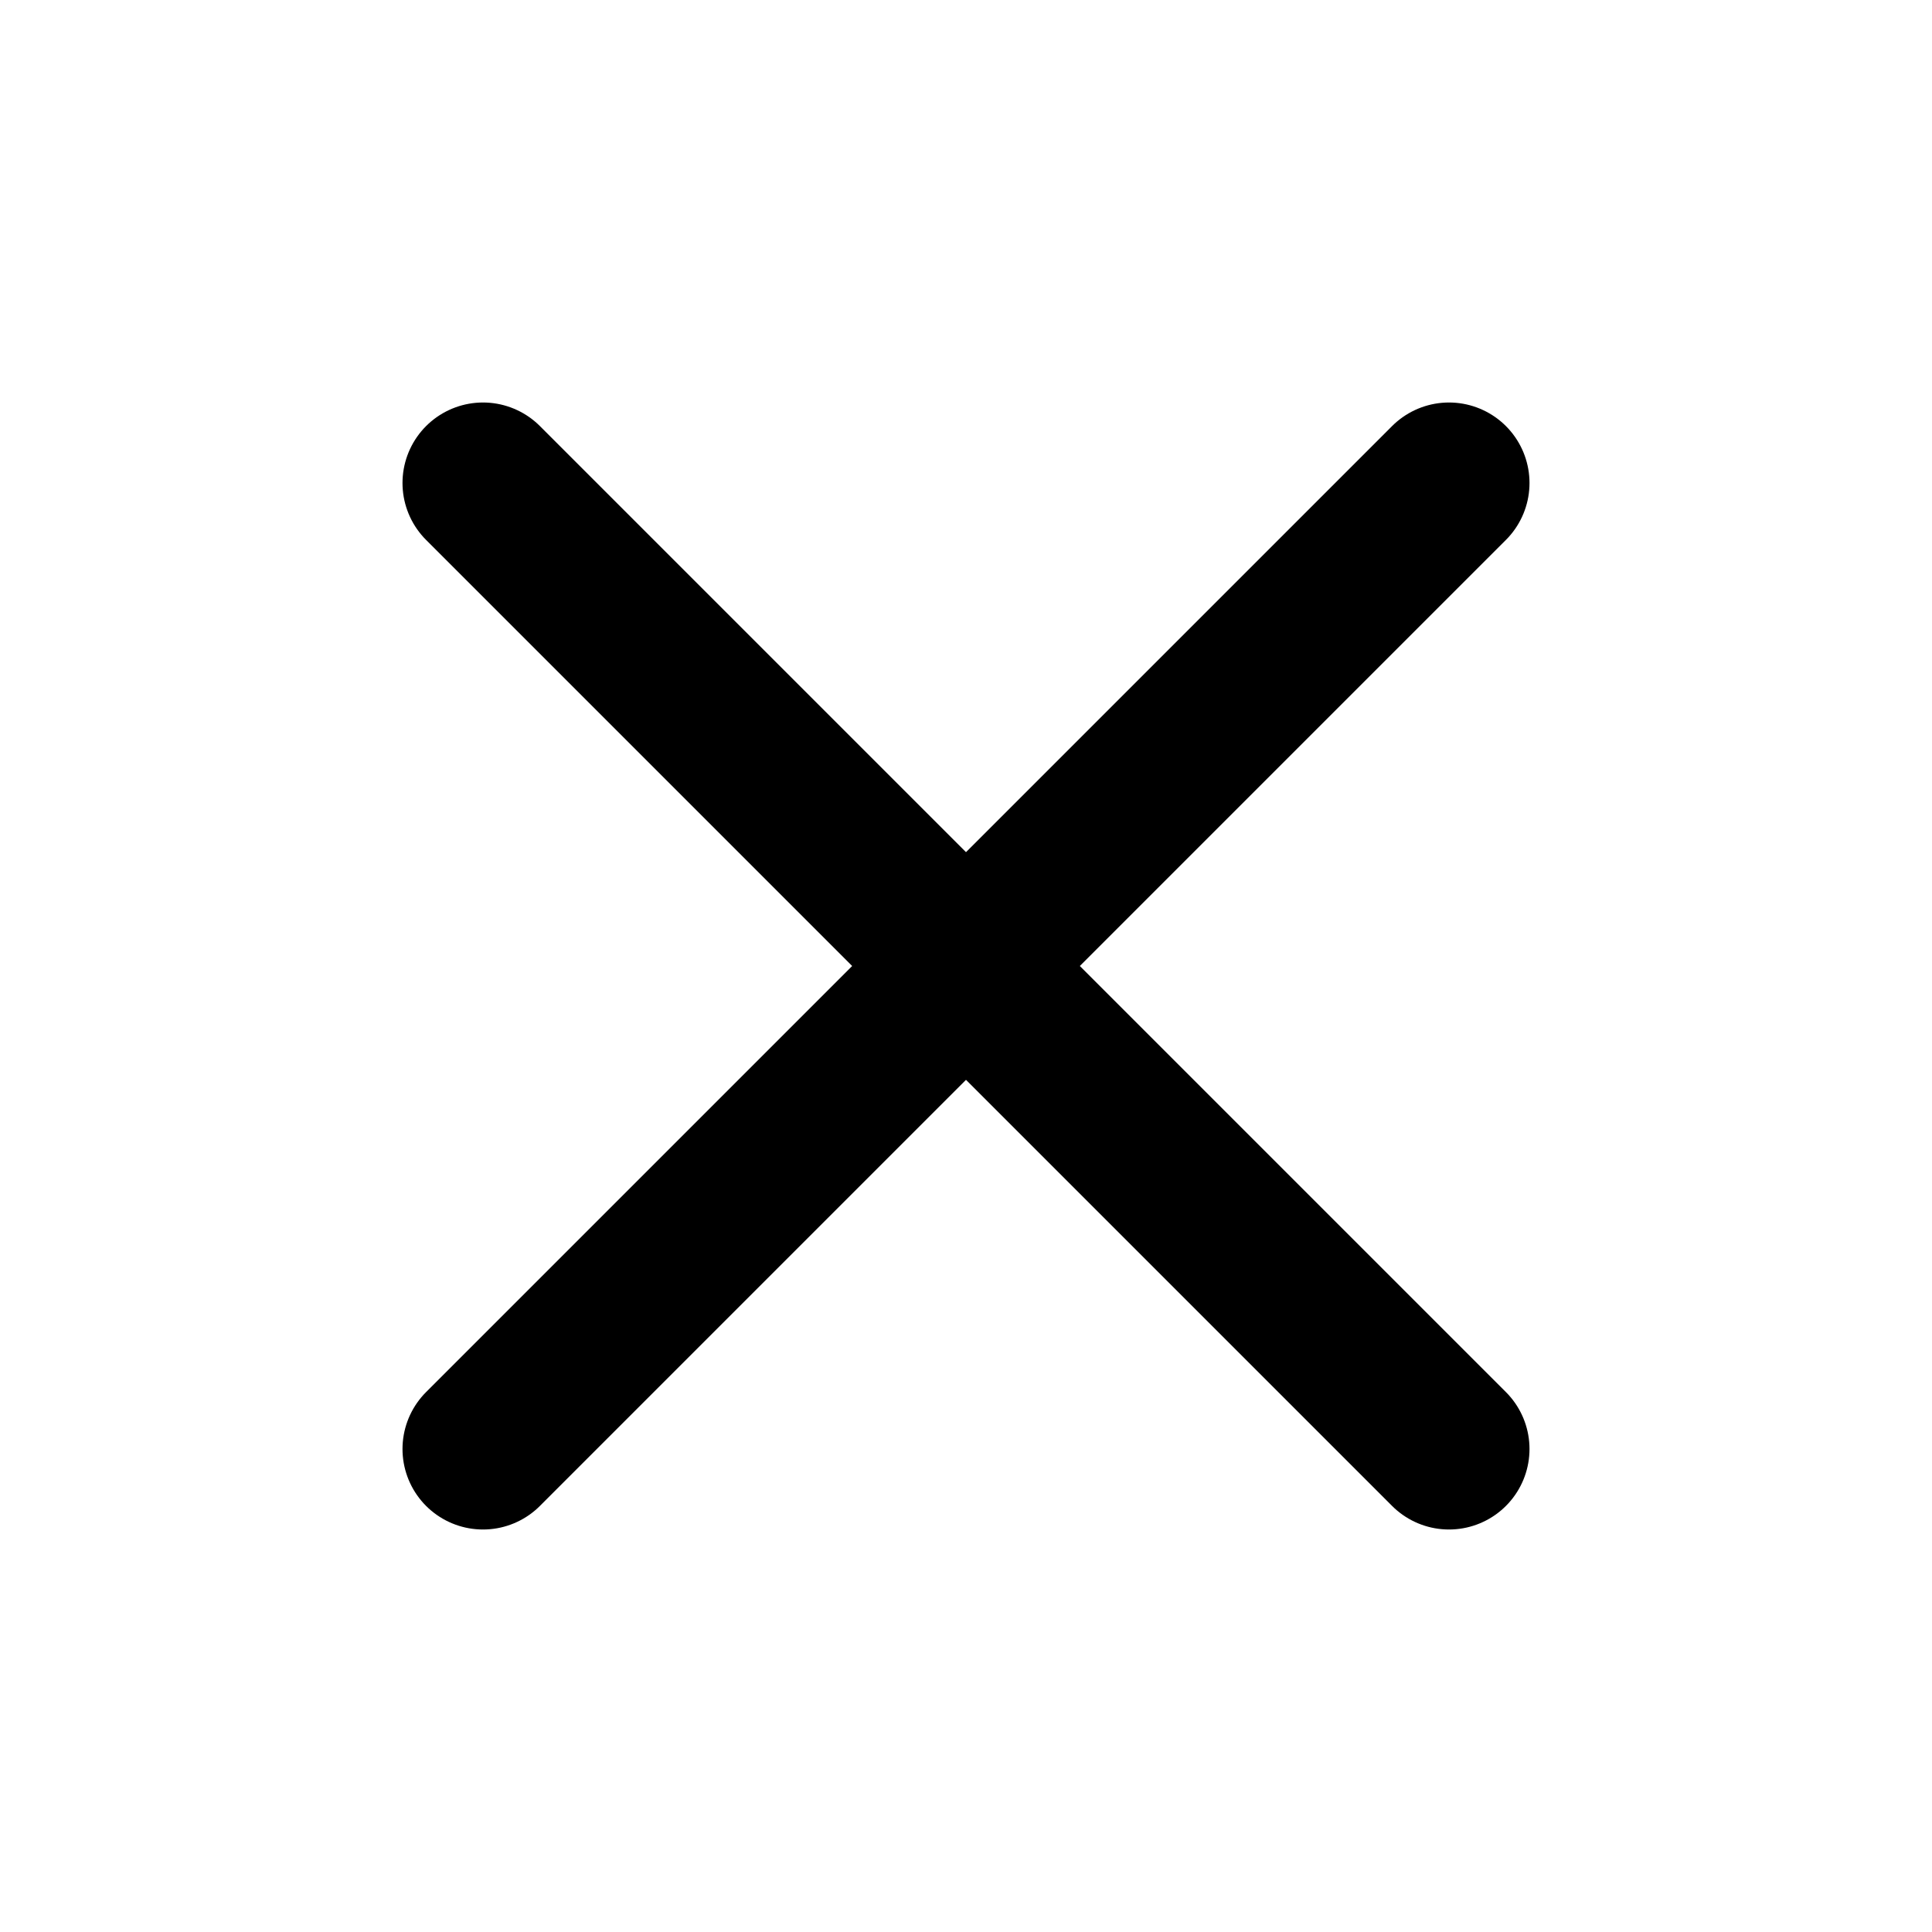
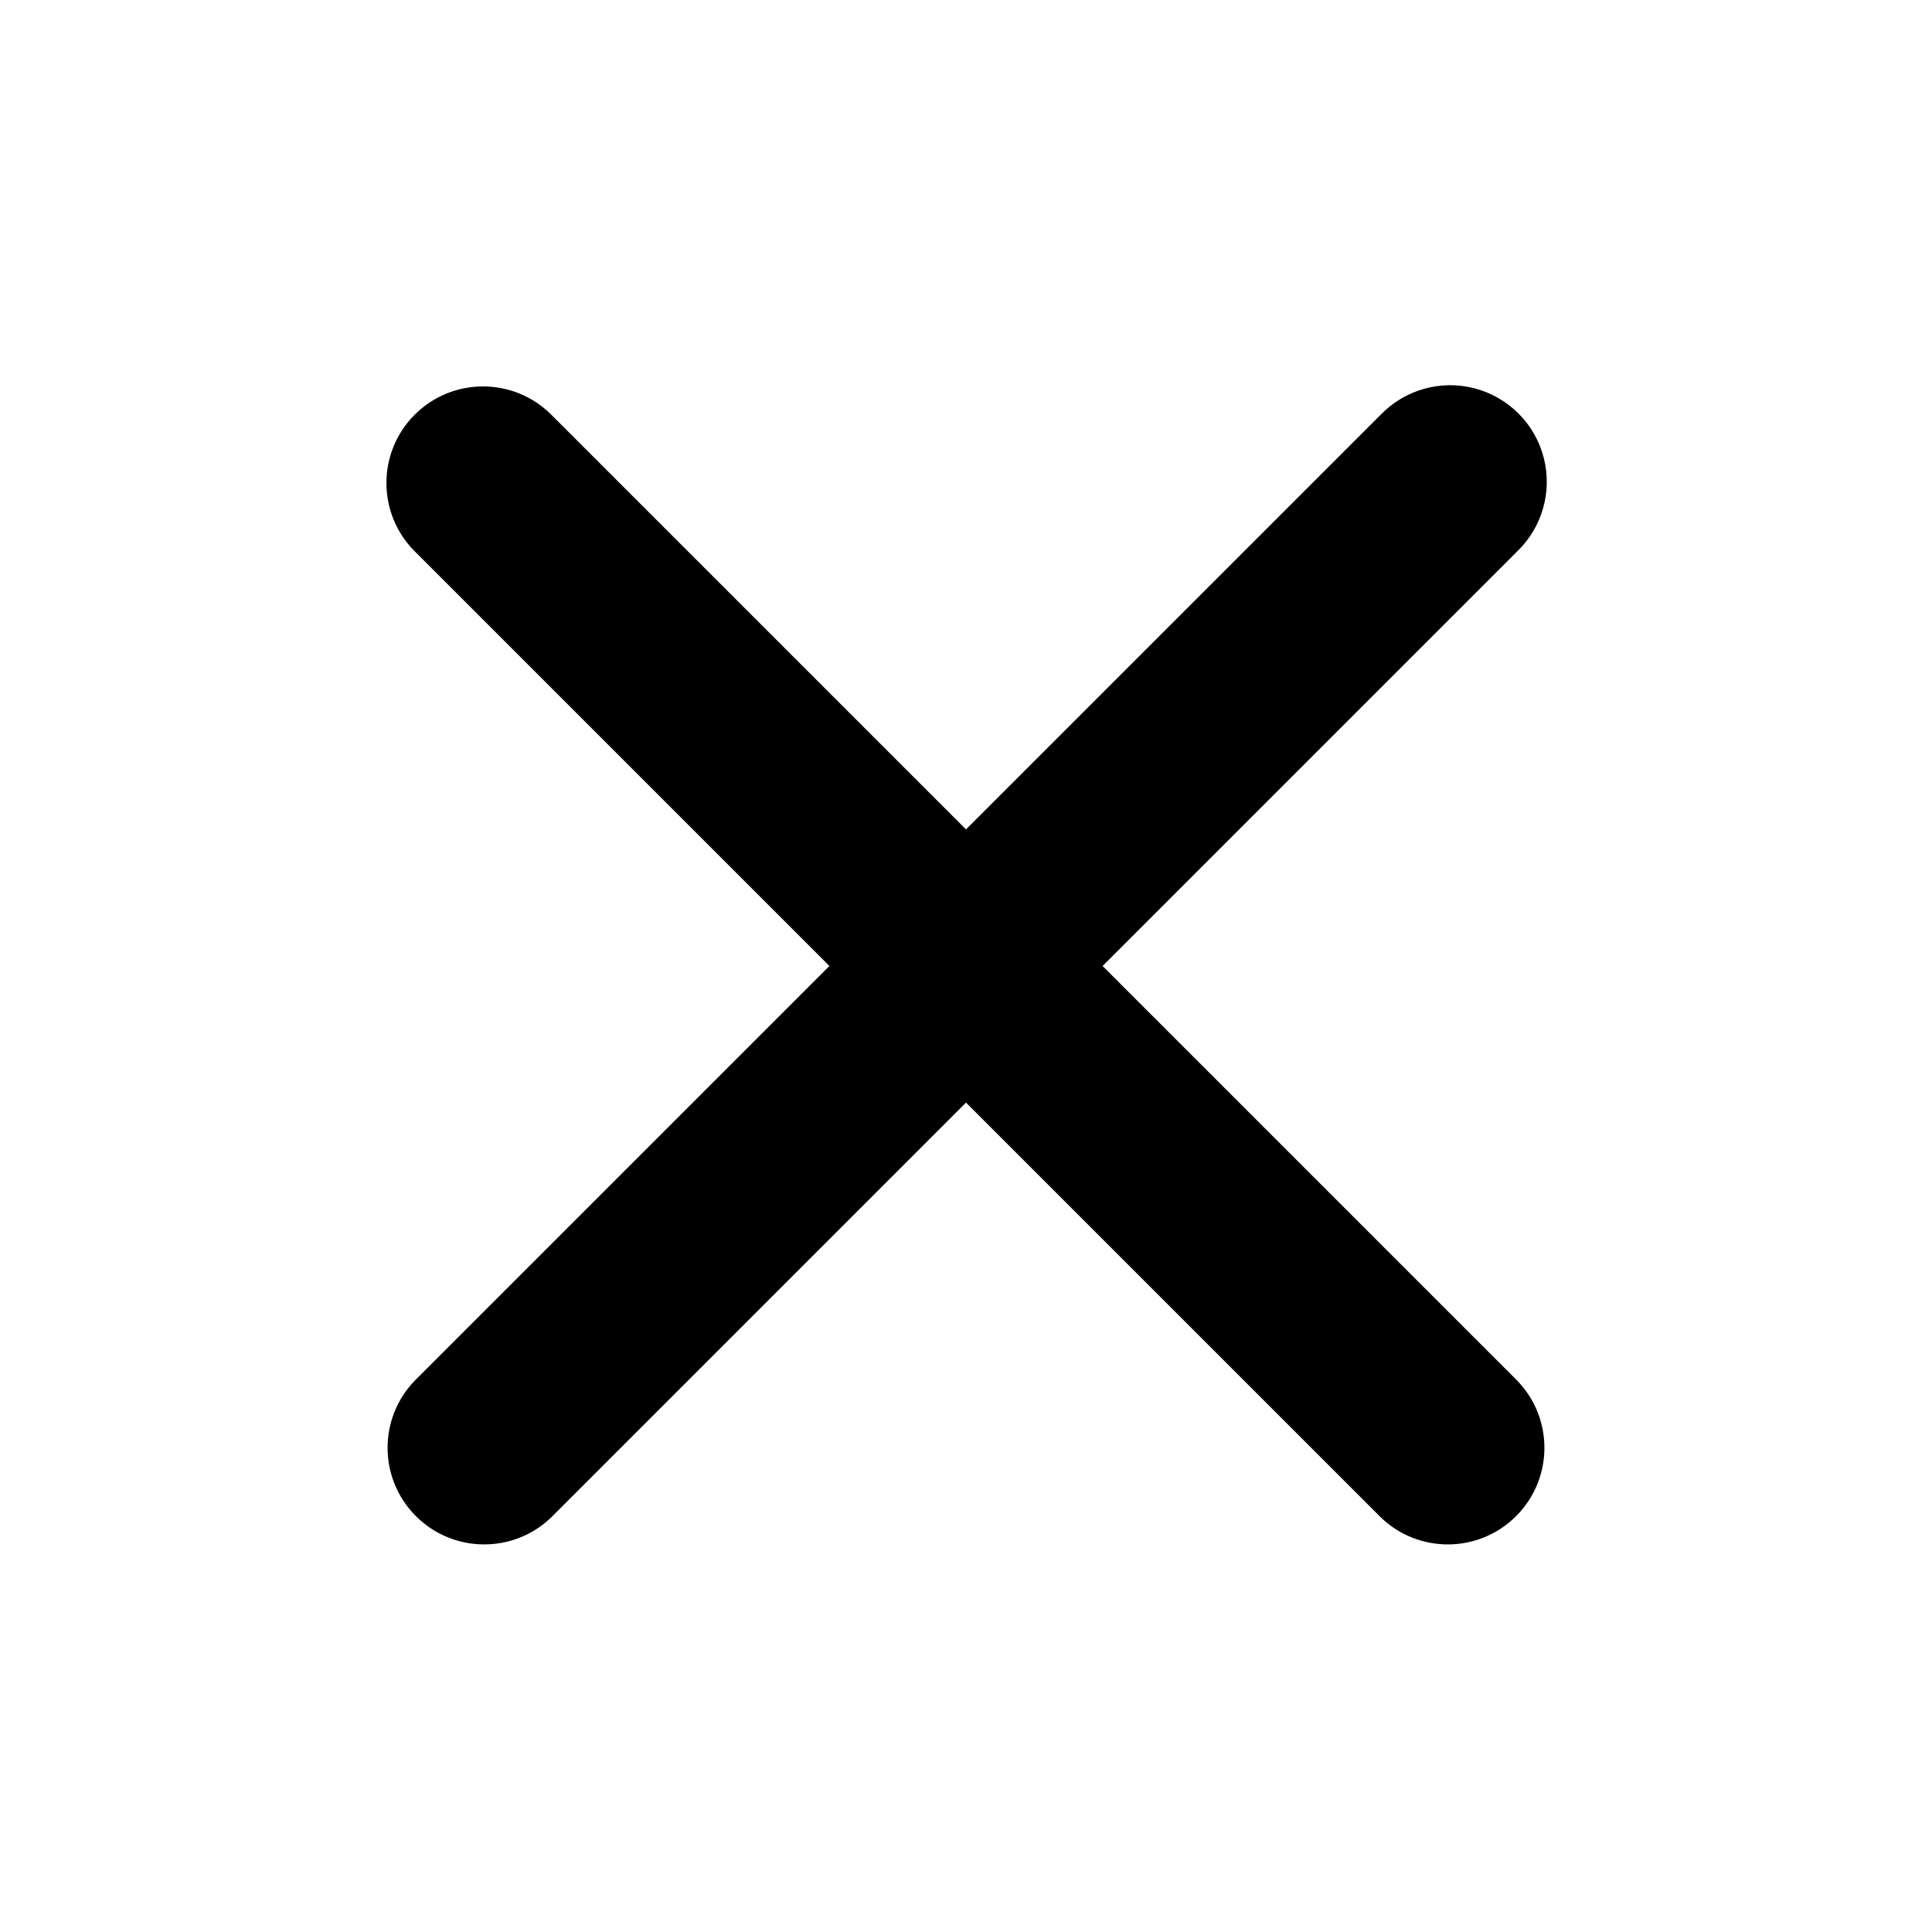
- <svg xmlns="http://www.w3.org/2000/svg" fill="none" viewBox="0 0 24 24" stroke="currentColor">
-   <path stroke-linecap="round" stroke-linejoin="round" stroke-width="2" d="M6 18L18 6M6 6l12 12" />
+ <svg xmlns="http://www.w3.org/2000/svg" viewBox="0 0 20 20" fill="currentColor">
+   <path fill-rule="evenodd" d="M4.293 4.293a1 1 0 011.414 0L10 8.586l4.293-4.293a1 1 0 111.414 1.414L11.414 10l4.293 4.293a1 1 0 01-1.414 1.414L10 11.414l-4.293 4.293a1 1 0 01-1.414-1.414L8.586 10 4.293 5.707a1 1 0 010-1.414z" clip-rule="evenodd" />
</svg>
